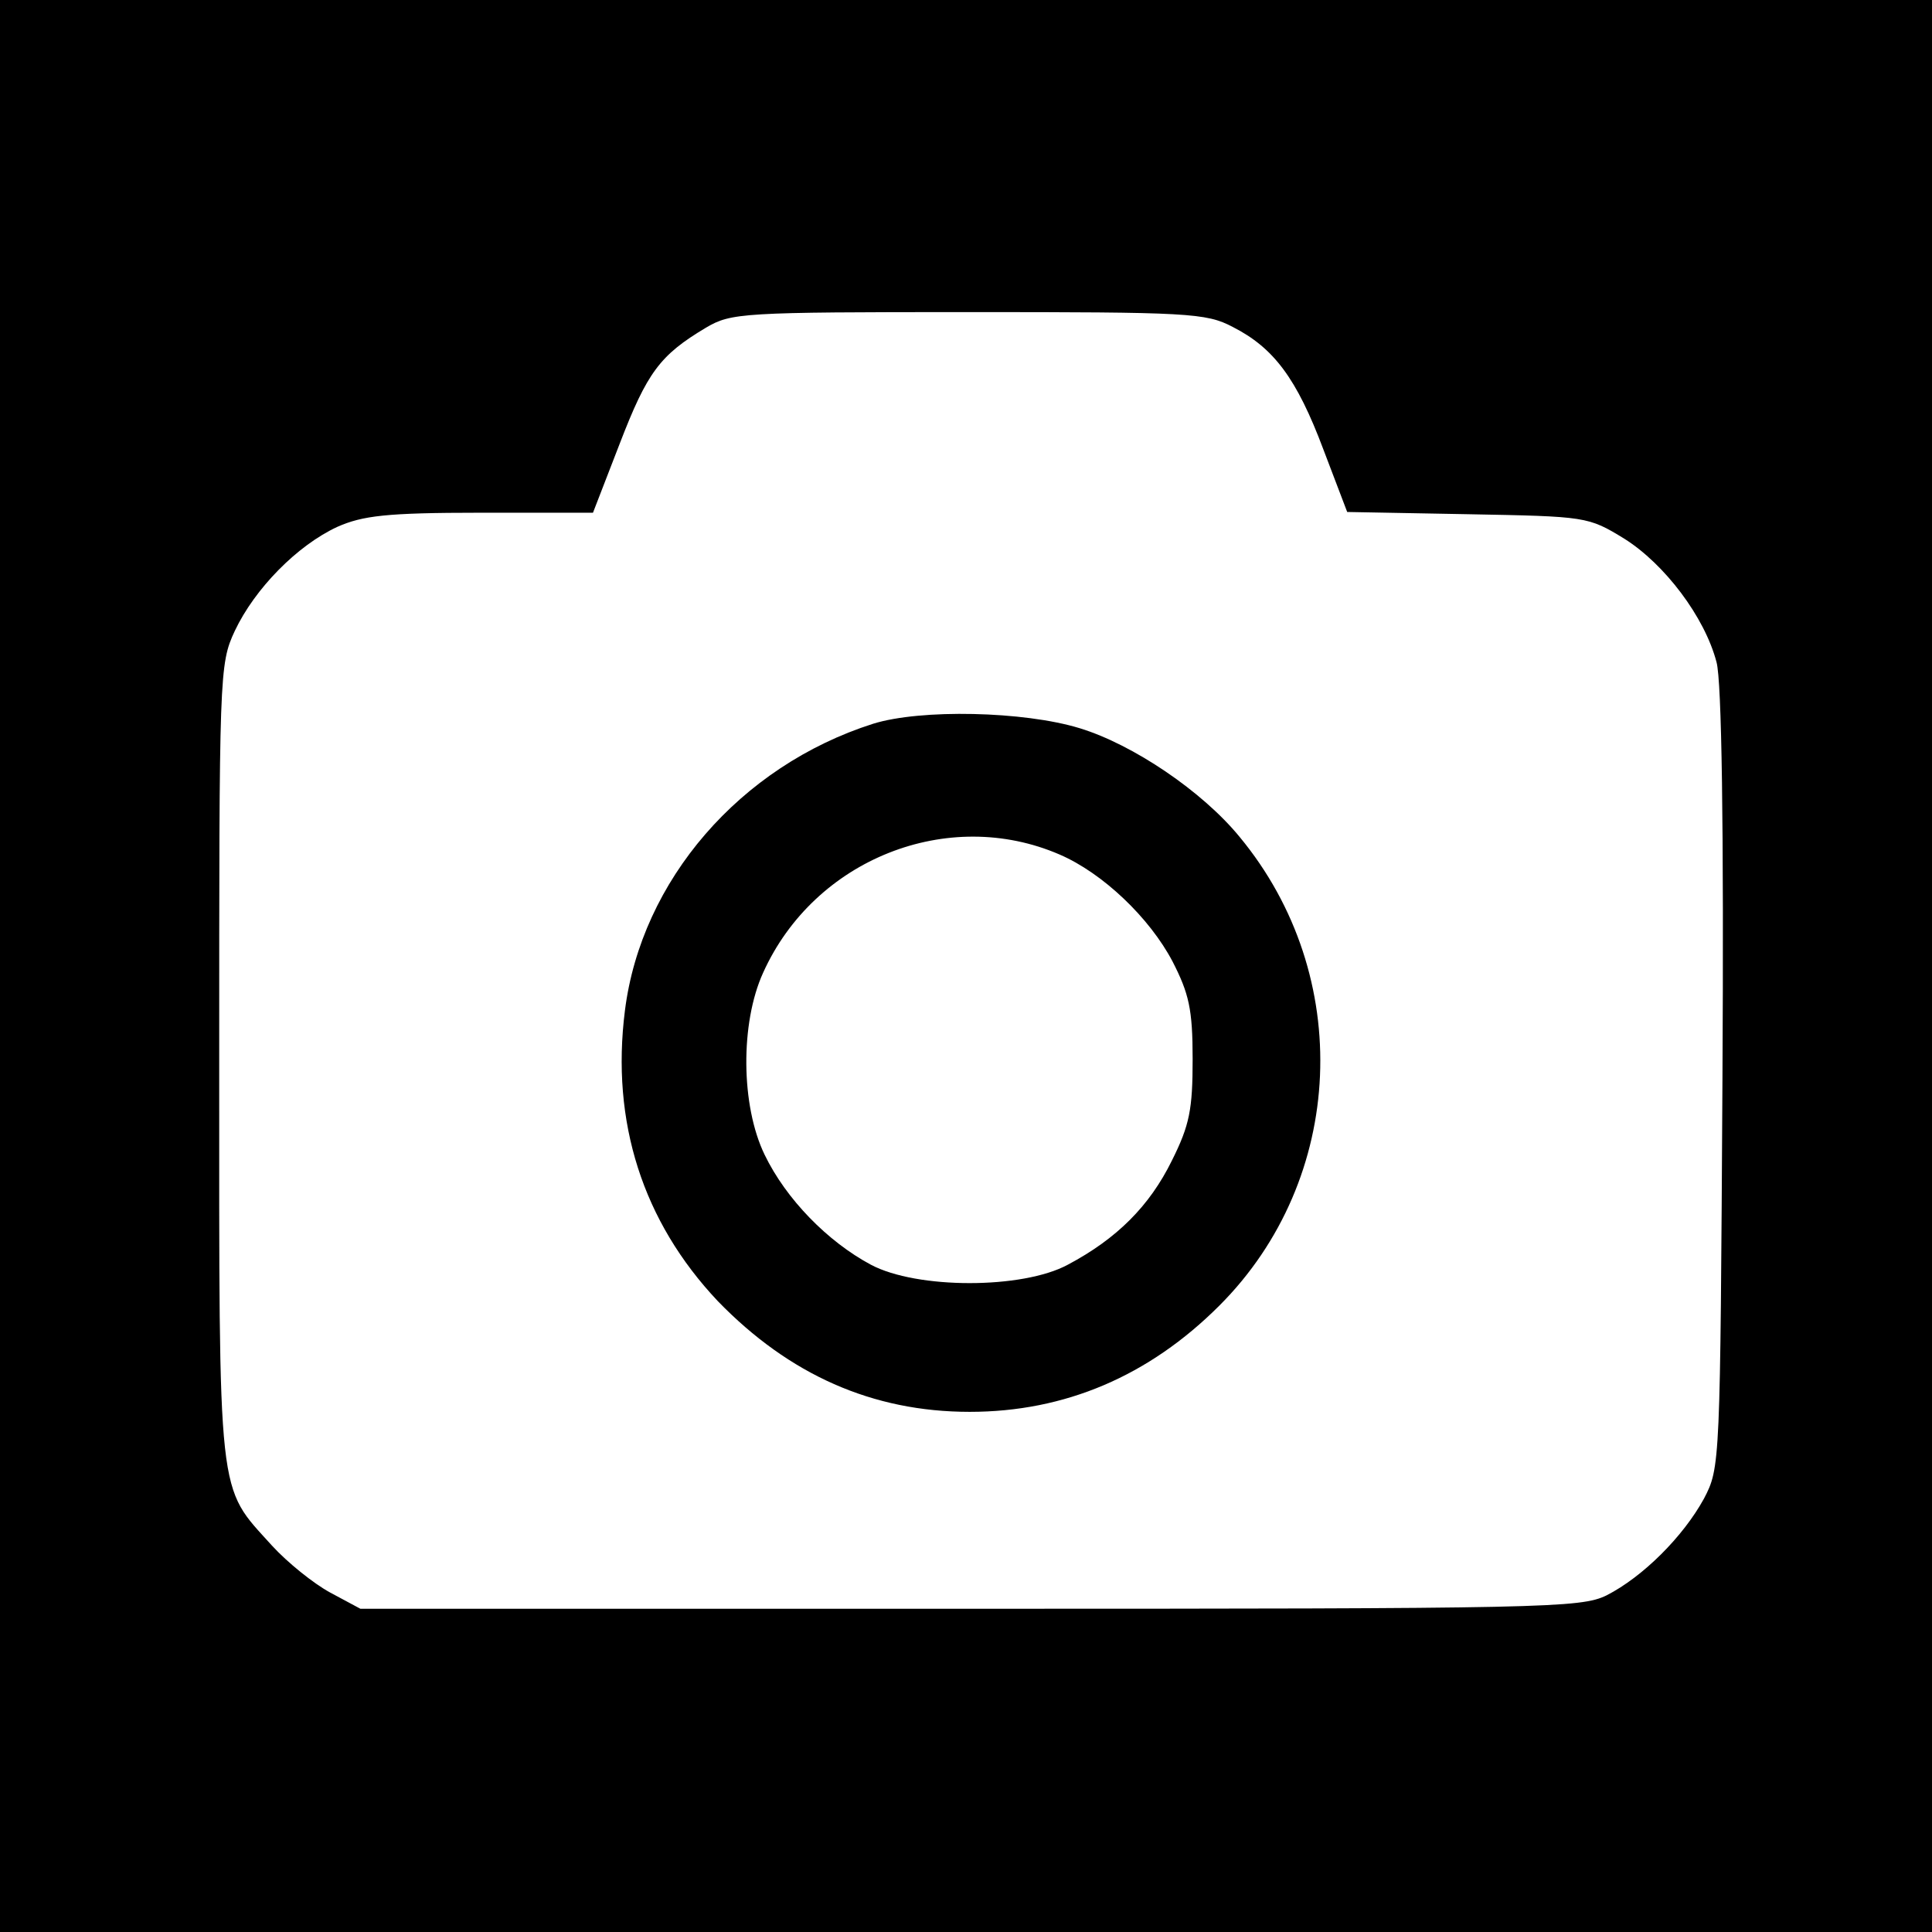
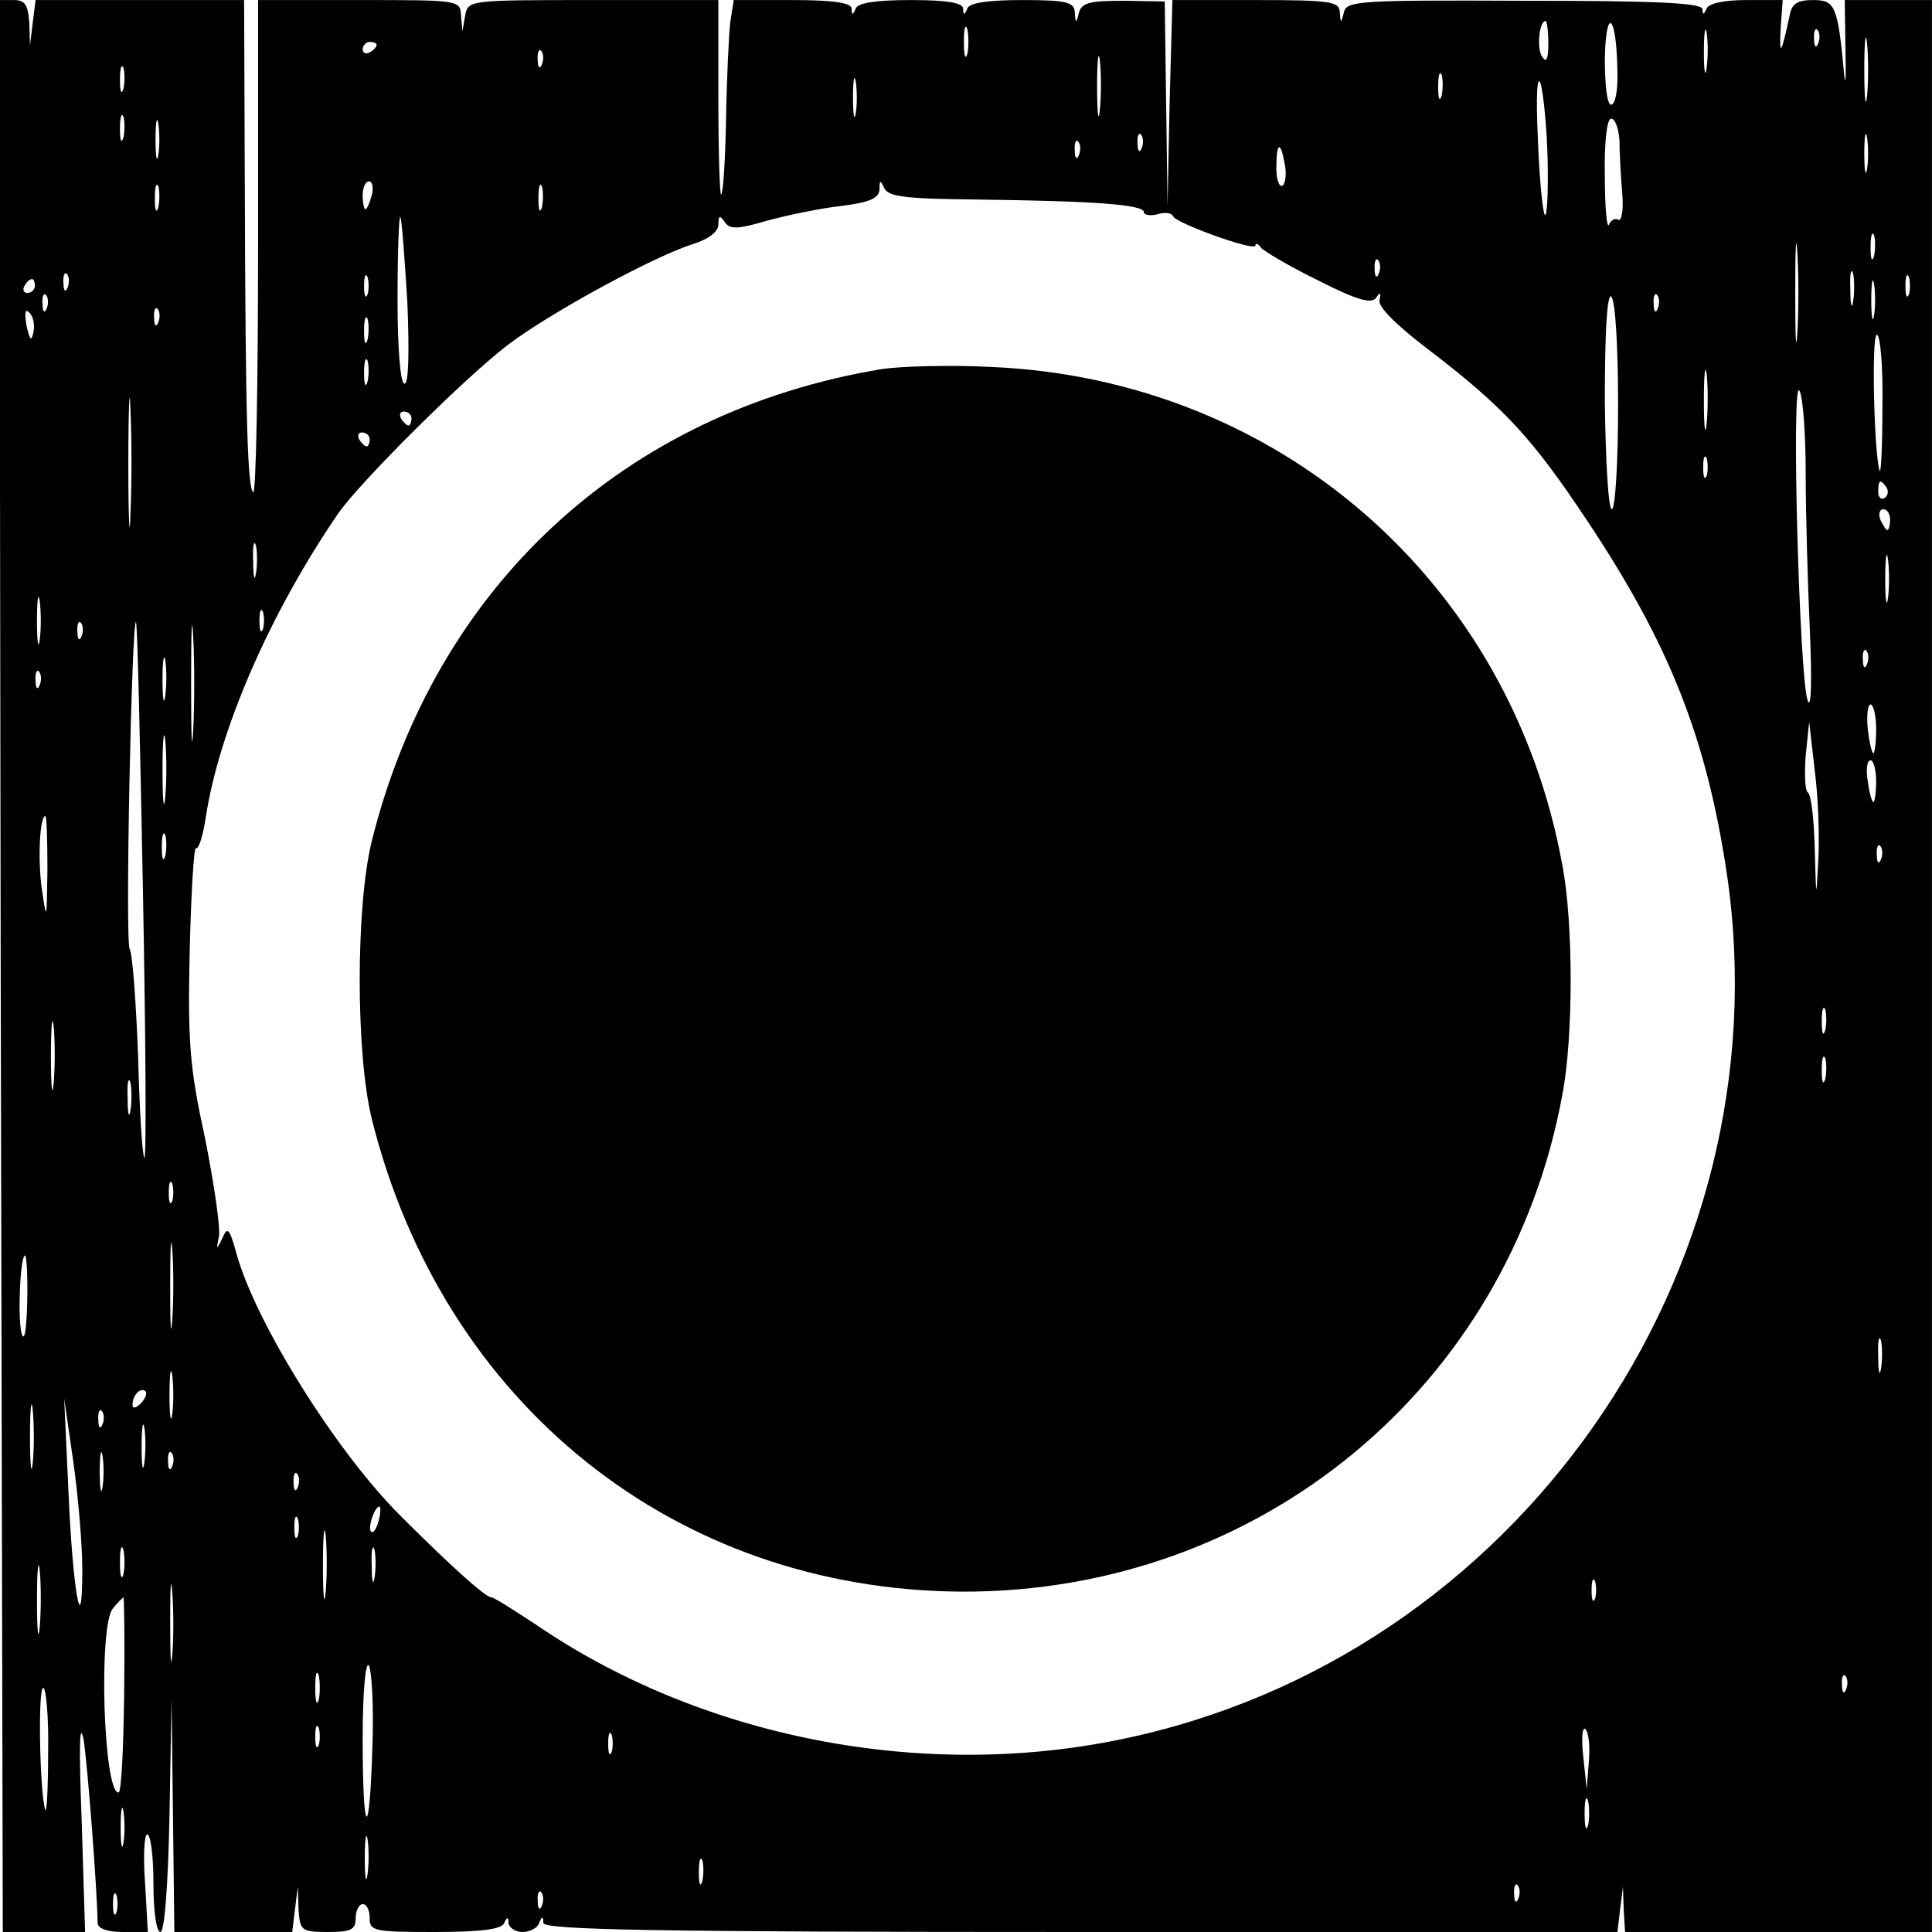
- <svg xmlns="http://www.w3.org/2000/svg" version="1.0" width="260pt" height="260pt" viewBox="0 0 260 260" preserveAspectRatio="xMidYMid meet">
-   <g transform="translate(0,260) scale(0.1,-0.1)" fill="#000000" stroke="none">
-     <path d="M0 1300 l0 -1300 1300 0 1300 0 0 1300 0 1300 -1300 0 -1300 0 0 -1300z m1659 860 c55 -28 86 -69 122 -165 l32 -84 162 -3 c160 -3 162 -3 211 -33 54 -34 108 -105 124 -166 7 -25 10 -220 8 -561 -3 -520 -3 -523 -25 -565 -28 -51 -82 -105 -131 -130 -35 -17 -82 -18 -857 -18 l-820 0 -41 22 c-22 12 -57 40 -78 63 -74 82 -71 53 -71 650 0 524 0 536 21 581 27 57 84 115 138 140 34 15 66 19 192 19 l152 0 36 93 c37 96 54 119 116 156 34 20 48 21 353 21 296 0 320 -1 356 -20z" />
-     <path d="M1175 1626 c-179 -57 -312 -211 -334 -386 -19 -150 24 -284 125 -391 96 -99 208 -149 339 -149 128 0 241 48 336 143 170 170 182 444 27 631 -50 61 -143 124 -215 146 -75 23 -214 26 -278 6z m251 -176 c58 -25 121 -85 152 -144 22 -43 27 -64 27 -131 0 -68 -4 -89 -28 -137 -30 -61 -74 -105 -140 -140 -61 -33 -203 -33 -265 0 -58 31 -114 88 -143 148 -32 66 -33 177 -2 245 69 153 249 224 399 159z" />
+ <svg xmlns="http://www.w3.org/2000/svg" version="1.0" width="16pt" height="16pt" viewBox="0 0 16 16" preserveAspectRatio="xMidYMid meet">
+   <g transform="translate(0,16) scale(0.005776,-0.005776)" fill="#000000" stroke="none">
+     <path d="M1 1385 l3 -1385 59 0 59 0 -5 163 c-4 101 -3 143 3 112 6 -41 19 -210 20 -262 0 -8 14 -13 36 -13 l36 0 -4 70 c-3 39 -1 70 3 70 5 0 9 -31 9 -70 0 -39 4 -70 10 -70 6 0 11 67 13 167 l3 168 2 -167 2 -168 84 0 85 0 4 33 4 32 1 -32 c2 -31 4 -33 42 -33 33 0 40 3 40 20 0 11 5 20 10 20 6 0 10 -9 10 -20 0 -19 7 -20 94 -20 66 0 96 4 99 13 4 9 6 9 6 0 1 -7 10 -13 20 -13 11 0 22 6 24 13 4 10 6 10 6 0 1 -10 162 -13 770 -13 l770 0 4 33 4 32 1 -32 2 -33 220 0 220 0 0 1385 0 1385 -63 0 -62 0 1 -72 c1 -40 0 -55 -2 -33 -9 97 -13 105 -44 105 -23 0 -31 -5 -34 -22 -12 -56 -15 -60 -13 -20 l3 42 -52 0 c-33 0 -54 -5 -57 -12 -4 -9 -6 -10 -6 -1 -1 9 -67 12 -255 12 -235 1 -255 0 -259 -16 -4 -17 -5 -17 -6 0 -1 15 -14 17 -121 17 l-119 0 -4 -147 -3 -148 -2 146 -2 147 -59 1 c-49 0 -60 -3 -64 -17 -4 -16 -5 -16 -6 1 -1 14 -12 17 -75 17 -50 0 -76 -4 -79 -12 -4 -10 -6 -10 -6 0 -1 8 -23 12 -75 12 -50 0 -76 -4 -79 -12 -4 -10 -6 -10 -6 0 -1 8 -25 12 -85 12 l-84 0 -5 -32 c-2 -18 -5 -80 -6 -138 -1 -57 -4 -106 -7 -109 -2 -2 -4 59 -4 137 l0 142 -179 0 c-178 0 -180 0 -184 -22 l-4 -23 -2 23 c-1 22 -3 22 -146 22 l-145 0 0 -357 c0 -196 -3 -353 -7 -349 -8 8 -11 99 -12 439 l-1 267 -149 0 -150 0 -4 -32 -4 -33 -1 33 c-2 25 -6 32 -22 32 l-21 0 2 -1385z m2318 1283 c1 -27 -3 -48 -9 -48 -6 0 -9 29 -9 68 2 76 17 59 18 -20z m-932 25 c-3 -10 -5 -2 -5 17 0 19 2 27 5 18 2 -10 2 -26 0 -35z m833 15 c0 -23 -3 -29 -9 -19 -8 12 -4 51 5 51 2 0 4 -15 4 -32z m227 -35 c-2 -16 -4 -5 -4 22 0 28 2 40 4 28 2 -13 2 -35 0 -50z m230 -40 c-2 -21 -4 -4 -4 37 0 41 2 58 4 38 2 -21 2 -55 0 -75z m-70 75 c-3 -8 -6 -5 -6 6 -1 11 2 17 5 13 3 -3 4 -12 1 -19z m-2067 -2 c0 -3 -4 -8 -10 -11 -5 -3 -10 -1 -10 4 0 6 5 11 10 11 6 0 10 -2 10 -4z m1037 -93 c-2 -21 -4 -6 -4 32 0 39 2 55 4 38 2 -18 2 -50 0 -70z m-800 65 c-3 -8 -6 -5 -6 6 -1 11 2 17 5 13 3 -3 4 -12 1 -19z m-600 -35 c-3 -10 -5 -4 -5 12 0 17 2 24 5 18 2 -7 2 -21 0 -30z m1050 -35 c-2 -13 -4 -3 -4 22 0 25 2 35 4 23 2 -13 2 -33 0 -45z m840 25 c-3 -10 -5 -4 -5 12 0 17 2 24 5 18 2 -7 2 -21 0 -30z m152 -93 c1 -46 -1 -82 -4 -78 -3 3 -8 52 -10 109 -3 62 -1 94 4 79 4 -14 9 -64 10 -110z m-2042 33 c-3 -10 -5 -4 -5 12 0 17 2 24 5 18 2 -7 2 -21 0 -30z m50 -25 c-2 -13 -4 -3 -4 22 0 25 2 35 4 23 2 -13 2 -33 0 -45z m2095 20 c0 -18 2 -52 4 -76 2 -23 -1 -40 -6 -37 -4 3 -11 -1 -13 -7 -3 -7 -6 24 -6 70 -1 48 3 82 9 82 6 0 11 -15 12 -32z m355 -40 c-2 -13 -4 -3 -4 22 0 25 2 35 4 23 2 -13 2 -33 0 -45z m-1040 30 c-3 -8 -6 -5 -6 6 -1 11 2 17 5 13 3 -3 4 -12 1 -19z m-90 -10 c-3 -8 -6 -5 -6 6 -1 11 2 17 5 13 3 -3 4 -12 1 -19z m295 -13 c3 -14 1 -28 -3 -31 -5 -3 -9 9 -9 25 0 38 6 40 12 6z m-1615 -62 c-3 -10 -5 -4 -5 12 0 17 2 24 5 18 2 -7 2 -21 0 -30z m306 17 c-3 -11 -7 -20 -9 -20 -2 0 -4 9 -4 20 0 11 4 20 9 20 5 0 7 -9 4 -20z m244 -17 c-3 -10 -5 -4 -5 12 0 17 2 24 5 18 2 -7 2 -21 0 -30z m623 11 c165 -2 240 -7 240 -18 0 -4 9 -6 20 -3 10 3 20 2 22 -3 4 -10 118 -51 118 -42 0 4 4 3 8 -3 4 -5 41 -27 82 -47 55 -28 76 -34 83 -25 6 9 7 8 5 -3 -3 -9 23 -35 66 -68 113 -86 153 -130 232 -249 118 -177 171 -312 200 -506 84 -572 -303 -1125 -870 -1241 -286 -59 -601 3 -838 165 -32 21 -60 39 -64 39 -8 0 -58 45 -129 116 -92 91 -209 278 -236 377 -10 36 -13 39 -20 22 -9 -18 -9 -18 -5 3 2 12 -7 75 -20 140 -22 101 -25 138 -22 269 2 83 6 149 9 147 4 -2 10 18 14 44 19 125 92 293 190 436 32 46 185 198 245 243 63 47 207 125 263 143 23 7 37 18 37 28 0 13 2 14 9 4 7 -11 18 -11 62 2 30 8 78 18 107 21 39 5 52 11 53 23 0 14 1 15 7 2 6 -12 31 -15 132 -16z m-816 -146 c3 -73 2 -118 -4 -118 -6 0 -10 50 -10 122 0 67 2 119 4 117 2 -2 6 -57 10 -121z m1993 -45 c-2 -32 -3 -6 -3 57 0 63 1 89 3 58 2 -32 2 -84 0 -115z m110 110 c-3 -10 -5 -4 -5 12 0 17 2 24 5 18 2 -7 2 -21 0 -30z m-710 -25 c-3 -8 -6 -5 -6 6 -1 11 2 17 5 13 3 -3 4 -12 1 -19z m680 -40 c-2 -13 -4 -5 -4 17 -1 22 1 32 4 23 2 -10 2 -28 0 -40z m-2560 20 c-3 -8 -6 -5 -6 6 -1 11 2 17 5 13 3 -3 4 -12 1 -19z m430 -10 c-3 -7 -5 -2 -5 12 0 14 2 19 5 13 2 -7 2 -19 0 -25z m2160 -30 c-2 -13 -4 -3 -4 22 0 25 2 35 4 23 2 -13 2 -33 0 -45z m50 30 c-3 -7 -5 -2 -5 12 0 14 2 19 5 13 2 -7 2 -19 0 -25z m-2687 12 c0 -5 -5 -10 -11 -10 -5 0 -7 5 -4 10 3 6 8 10 11 10 2 0 4 -4 4 -10z m17 -32 c-3 -8 -6 -5 -6 6 -1 11 2 17 5 13 3 -3 4 -12 1 -19z m2253 -139 c0 -82 -4 -149 -9 -149 -5 0 -9 70 -10 155 0 97 3 153 9 150 6 -4 10 -71 10 -156z m57 139 c-3 -8 -6 -5 -6 6 -1 11 2 17 5 13 3 -3 4 -12 1 -19z m-2329 -34 c-3 -14 -5 -12 -10 9 -3 19 -2 25 4 19 6 -6 8 -18 6 -28z m179 14 c-3 -8 -6 -5 -6 6 -1 11 2 17 5 13 3 -3 4 -12 1 -19z m300 -25 c-3 -10 -5 -4 -5 12 0 17 2 24 5 18 2 -7 2 -21 0 -30z m2172 -95 c0 -57 -2 -98 -4 -93 -8 24 -12 195 -4 195 5 0 9 -46 8 -102z m-2172 35 c-3 -10 -5 -4 -5 12 0 17 2 24 5 18 2 -7 2 -21 0 -30z m1920 -60 c-2 -21 -4 -6 -4 32 0 39 2 55 4 38 2 -18 2 -50 0 -70z m-2260 -130 c-1 -43 -3 -10 -3 72 0 83 2 118 3 78 2 -40 2 -107 0 -150z m2402 57 c0 -58 3 -159 6 -225 3 -71 2 -112 -3 -100 -12 28 -24 464 -12 445 5 -8 9 -62 9 -120z m-1999 80 c0 -5 -2 -10 -4 -10 -3 0 -8 5 -11 10 -3 6 -1 10 4 10 6 0 11 -4 11 -10z m-60 -30 c0 -5 -2 -10 -4 -10 -3 0 -8 5 -11 10 -3 6 -1 10 4 10 6 0 11 -4 11 -10z m1917 -52 c-3 -7 -5 -2 -5 12 0 14 2 19 5 13 2 -7 2 -19 0 -25z m258 -17 c3 -5 2 -12 -3 -15 -5 -3 -9 1 -9 9 0 17 3 19 12 6z m5 -46 c0 -8 -2 -15 -4 -15 -2 0 -6 7 -10 15 -3 8 -1 15 4 15 6 0 10 -7 10 -15z m-2343 -77 c-2 -13 -4 -5 -4 17 -1 22 1 32 4 23 2 -10 2 -28 0 -40z m2340 -35 c-2 -16 -4 -3 -4 27 0 30 2 43 4 28 2 -16 2 -40 0 -55z m-2650 -60 c-2 -16 -4 -3 -4 27 0 30 2 43 4 28 2 -16 2 -40 0 -55z m220 -130 c-2 -38 -3 -7 -3 67 0 74 1 105 3 68 2 -38 2 -98 0 -135z m100 145 c-3 -7 -5 -2 -5 12 0 14 2 19 5 13 2 -7 2 -19 0 -25z m-260 -10 c-3 -8 -6 -5 -6 6 -1 11 2 17 5 13 3 -3 4 -12 1 -19z m88 -368 c4 -212 5 -383 2 -380 -3 3 -7 68 -9 146 -3 78 -8 146 -12 153 -7 11 3 476 9 469 2 -2 6 -176 10 -388z m32 283 c-2 -16 -4 -5 -4 22 0 28 2 40 4 28 2 -13 2 -35 0 -50z m2440 45 c-3 -8 -6 -5 -6 6 -1 11 2 17 5 13 3 -3 4 -12 1 -19z m-2620 -30 c-3 -8 -6 -5 -6 6 -1 11 2 17 5 13 3 -3 4 -12 1 -19z m2633 -63 c0 -19 -2 -35 -4 -35 -2 0 -6 16 -8 35 -2 19 0 35 4 35 4 0 8 -16 8 -35z m-2453 -97 c-2 -24 -4 -7 -4 37 0 44 2 63 4 43 2 -21 2 -57 0 -80z m2370 -93 c-3 -56 -3 -55 -5 17 -1 42 -5 79 -10 82 -4 2 -5 26 -3 53 l5 48 8 -70 c5 -38 7 -97 5 -130z m83 115 c0 -16 -2 -30 -4 -30 -2 0 -6 14 -8 30 -3 17 -1 30 4 30 4 0 8 -13 8 -30z m-2622 -127 c-1 -73 -1 -75 -8 -28 -6 43 -3 105 5 105 2 0 3 -35 3 -77z m169 20 c-3 -10 -5 -4 -5 12 0 17 2 24 5 18 2 -7 2 -21 0 -30z m2460 -5 c-3 -8 -6 -5 -6 6 -1 11 2 17 5 13 3 -3 4 -12 1 -19z m-2620 -320 c-2 -24 -4 -7 -4 37 0 44 2 63 4 43 2 -21 2 -57 0 -80z m2540 75 c-3 -10 -5 -4 -5 12 0 17 2 24 5 18 2 -7 2 -21 0 -30z m0 -70 c-3 -10 -5 -4 -5 12 0 17 2 24 5 18 2 -7 2 -21 0 -30z m-2430 -45 c-2 -13 -4 -5 -4 17 -1 22 1 32 4 23 2 -10 2 -28 0 -40z m60 -130 c-3 -7 -5 -2 -5 12 0 14 2 19 5 13 2 -7 2 -19 0 -25z m0 -170 c-2 -29 -3 -8 -3 47 0 55 1 79 3 53 2 -26 2 -71 0 -100z m-208 25 c-1 -40 -4 -58 -8 -45 -6 23 -2 112 5 112 2 0 4 -30 3 -67z m2658 -95 c-2 -13 -4 -5 -4 17 -1 22 1 32 4 23 2 -10 2 -28 0 -40z m-2450 -65 c-2 -16 -4 -3 -4 27 0 30 2 43 4 28 2 -16 2 -40 0 -55z m-200 -70 c-2 -21 -4 -4 -4 37 0 41 2 58 4 38 2 -21 2 -55 0 -75z m155 85 c-7 -7 -12 -8 -12 -2 0 14 12 26 19 19 2 -3 -1 -11 -7 -17z m-84 -238 c0 -110 -14 -28 -20 115 l-6 130 13 -90 c7 -49 13 -119 13 -155z m29 208 c-3 -8 -6 -5 -6 6 -1 11 2 17 5 13 3 -3 4 -12 1 -19z m60 -55 c-2 -16 -4 -5 -4 22 0 28 2 40 4 28 2 -13 2 -35 0 -50z m-60 -35 c-2 -13 -4 -3 -4 22 0 25 2 35 4 23 2 -13 2 -33 0 -45z m100 30 c-3 -8 -6 -5 -6 6 -1 11 2 17 5 13 3 -3 4 -12 1 -19z m180 -30 c-3 -8 -6 -5 -6 6 -1 11 2 17 5 13 3 -3 4 -12 1 -19z m116 -48 c-3 -12 -8 -19 -11 -16 -5 6 5 36 12 36 2 0 2 -9 -1 -20z m-116 -22 c-3 -7 -5 -2 -5 12 0 14 2 19 5 13 2 -7 2 -19 0 -25z m40 -80 c-2 -24 -4 -7 -4 37 0 44 2 63 4 43 2 -21 2 -57 0 -80z m-290 25 c-3 -10 -5 -2 -5 17 0 19 2 27 5 18 2 -10 2 -26 0 -35z m360 -5 c-2 -13 -4 -5 -4 17 -1 22 1 32 4 23 2 -10 2 -28 0 -40z m-480 -70 c-2 -24 -4 -7 -4 37 0 44 2 63 4 43 2 -21 2 -57 0 -80z m190 -41 c-2 -23 -3 -1 -3 48 0 50 1 68 3 42 2 -26 2 -67 0 -90z m2040 81 c-3 -7 -5 -2 -5 12 0 14 2 19 5 13 2 -7 2 -19 0 -25z m-2109 -138 c-1 -77 -4 -140 -8 -140 -22 0 -29 241 -8 264 7 9 14 15 15 16 1 0 2 -63 1 -140z m356 -72 c-4 -141 -14 -135 -14 8 0 68 4 113 9 106 4 -8 7 -59 5 -114z m-77 65 c-3 -10 -5 -2 -5 17 0 19 2 27 5 18 2 -10 2 -26 0 -35z m2190 15 c-3 -8 -6 -5 -6 6 -1 11 2 17 5 13 3 -3 4 -12 1 -19z m-2578 -90 c0 -51 -2 -88 -4 -83 -8 23 -11 175 -3 175 4 0 8 -42 7 -92z m388 10 c-3 -7 -5 -2 -5 12 0 14 2 19 5 13 2 -7 2 -19 0 -25z m1821 -24 l-3 -39 -5 47 c-3 26 -1 43 3 39 5 -5 7 -26 5 -47z m-1401 14 c-3 -7 -5 -2 -5 12 0 14 2 19 5 13 2 -7 2 -19 0 -25z m1400 -105 c-3 -10 -5 -2 -5 17 0 19 2 27 5 18 2 -10 2 -26 0 -35z m-2100 -25 c-2 -13 -4 -3 -4 22 0 25 2 35 4 23 2 -13 2 -33 0 -45z m350 -45 c-2 -16 -4 -5 -4 22 0 28 2 40 4 28 2 -13 2 -35 0 -50z m480 -10 c-3 -10 -5 -4 -5 12 0 17 2 24 5 18 2 -7 2 -21 0 -30z m1170 -25 c-3 -8 -6 -5 -6 6 -1 11 2 17 5 13 3 -3 4 -12 1 -19z m-2010 -20 c-3 -7 -5 -2 -5 12 0 14 2 19 5 13 2 -7 2 -19 0 -25z m610 10 c-3 -8 -6 -5 -6 6 -1 11 2 17 5 13 3 -3 4 -12 1 -19z" />
+     <path d="M1265 2241 c-370 -61 -641 -312 -732 -677 -23 -94 -23 -304 0 -398 102 -409 435 -676 847 -678 427 -1 783 294 860 712 16 83 16 247 0 330 -74 407 -408 697 -820 714 -58 3 -127 1 -155 -3z" />
  </g>
</svg>
